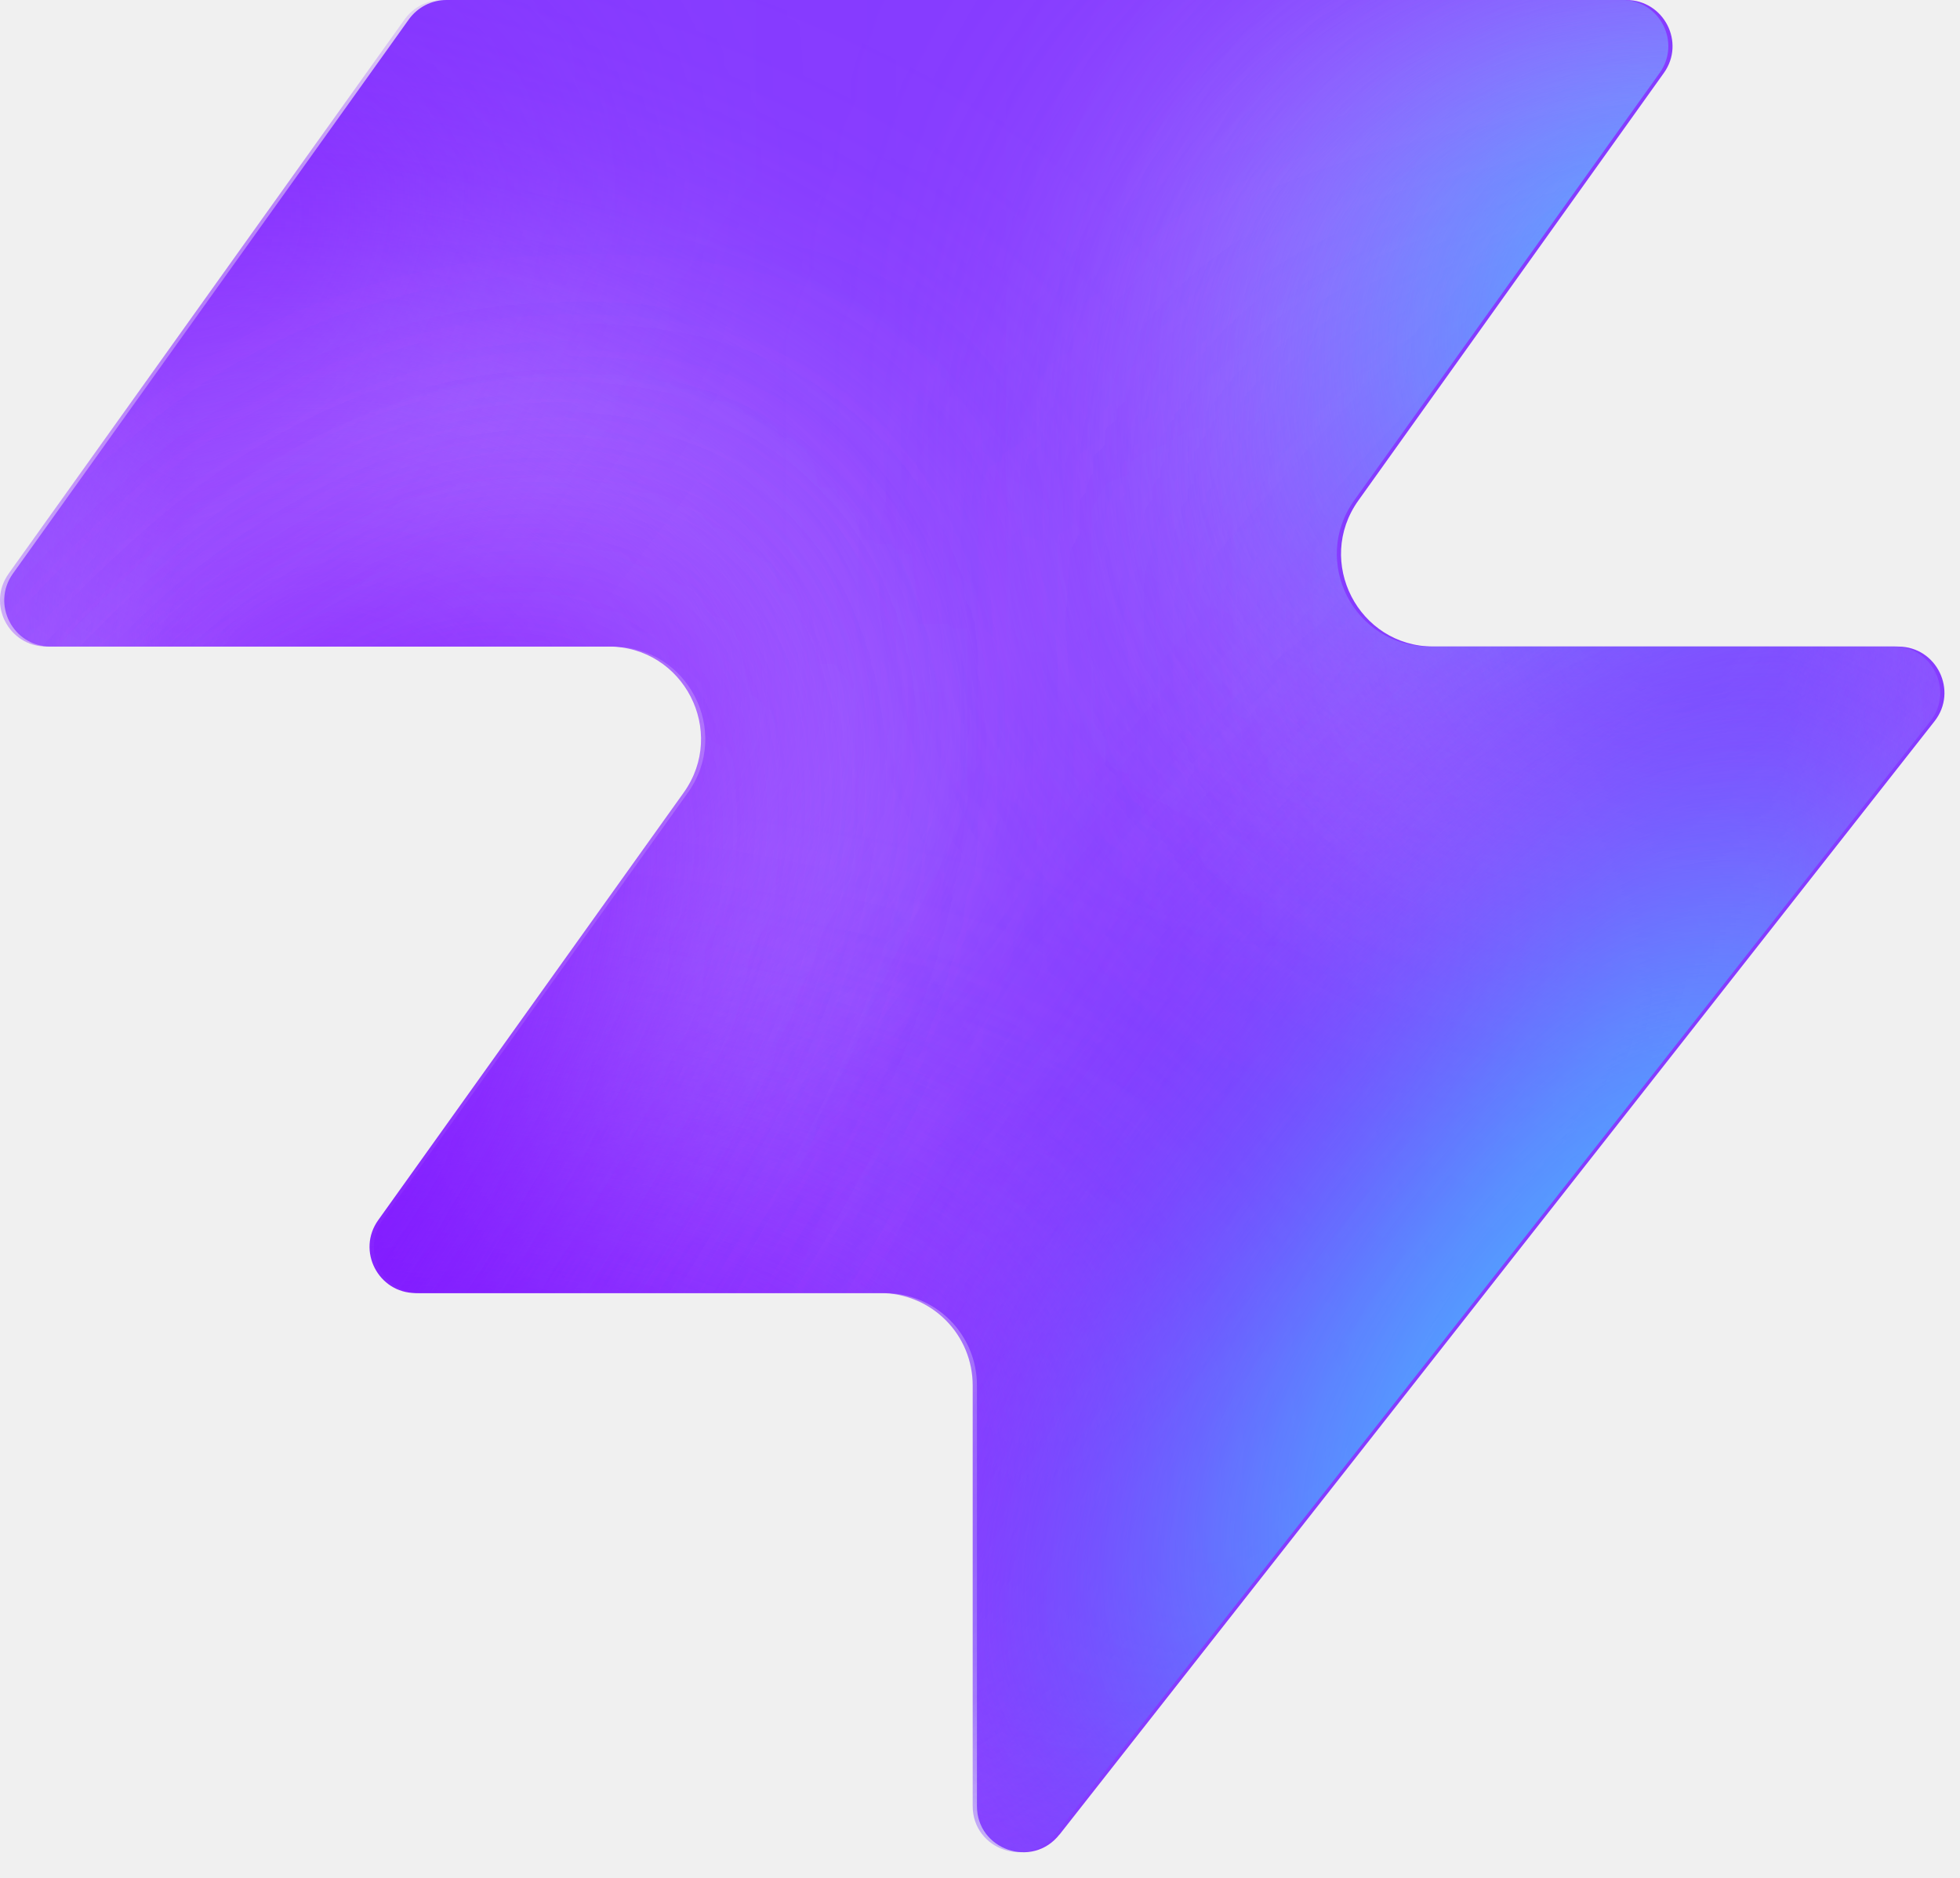
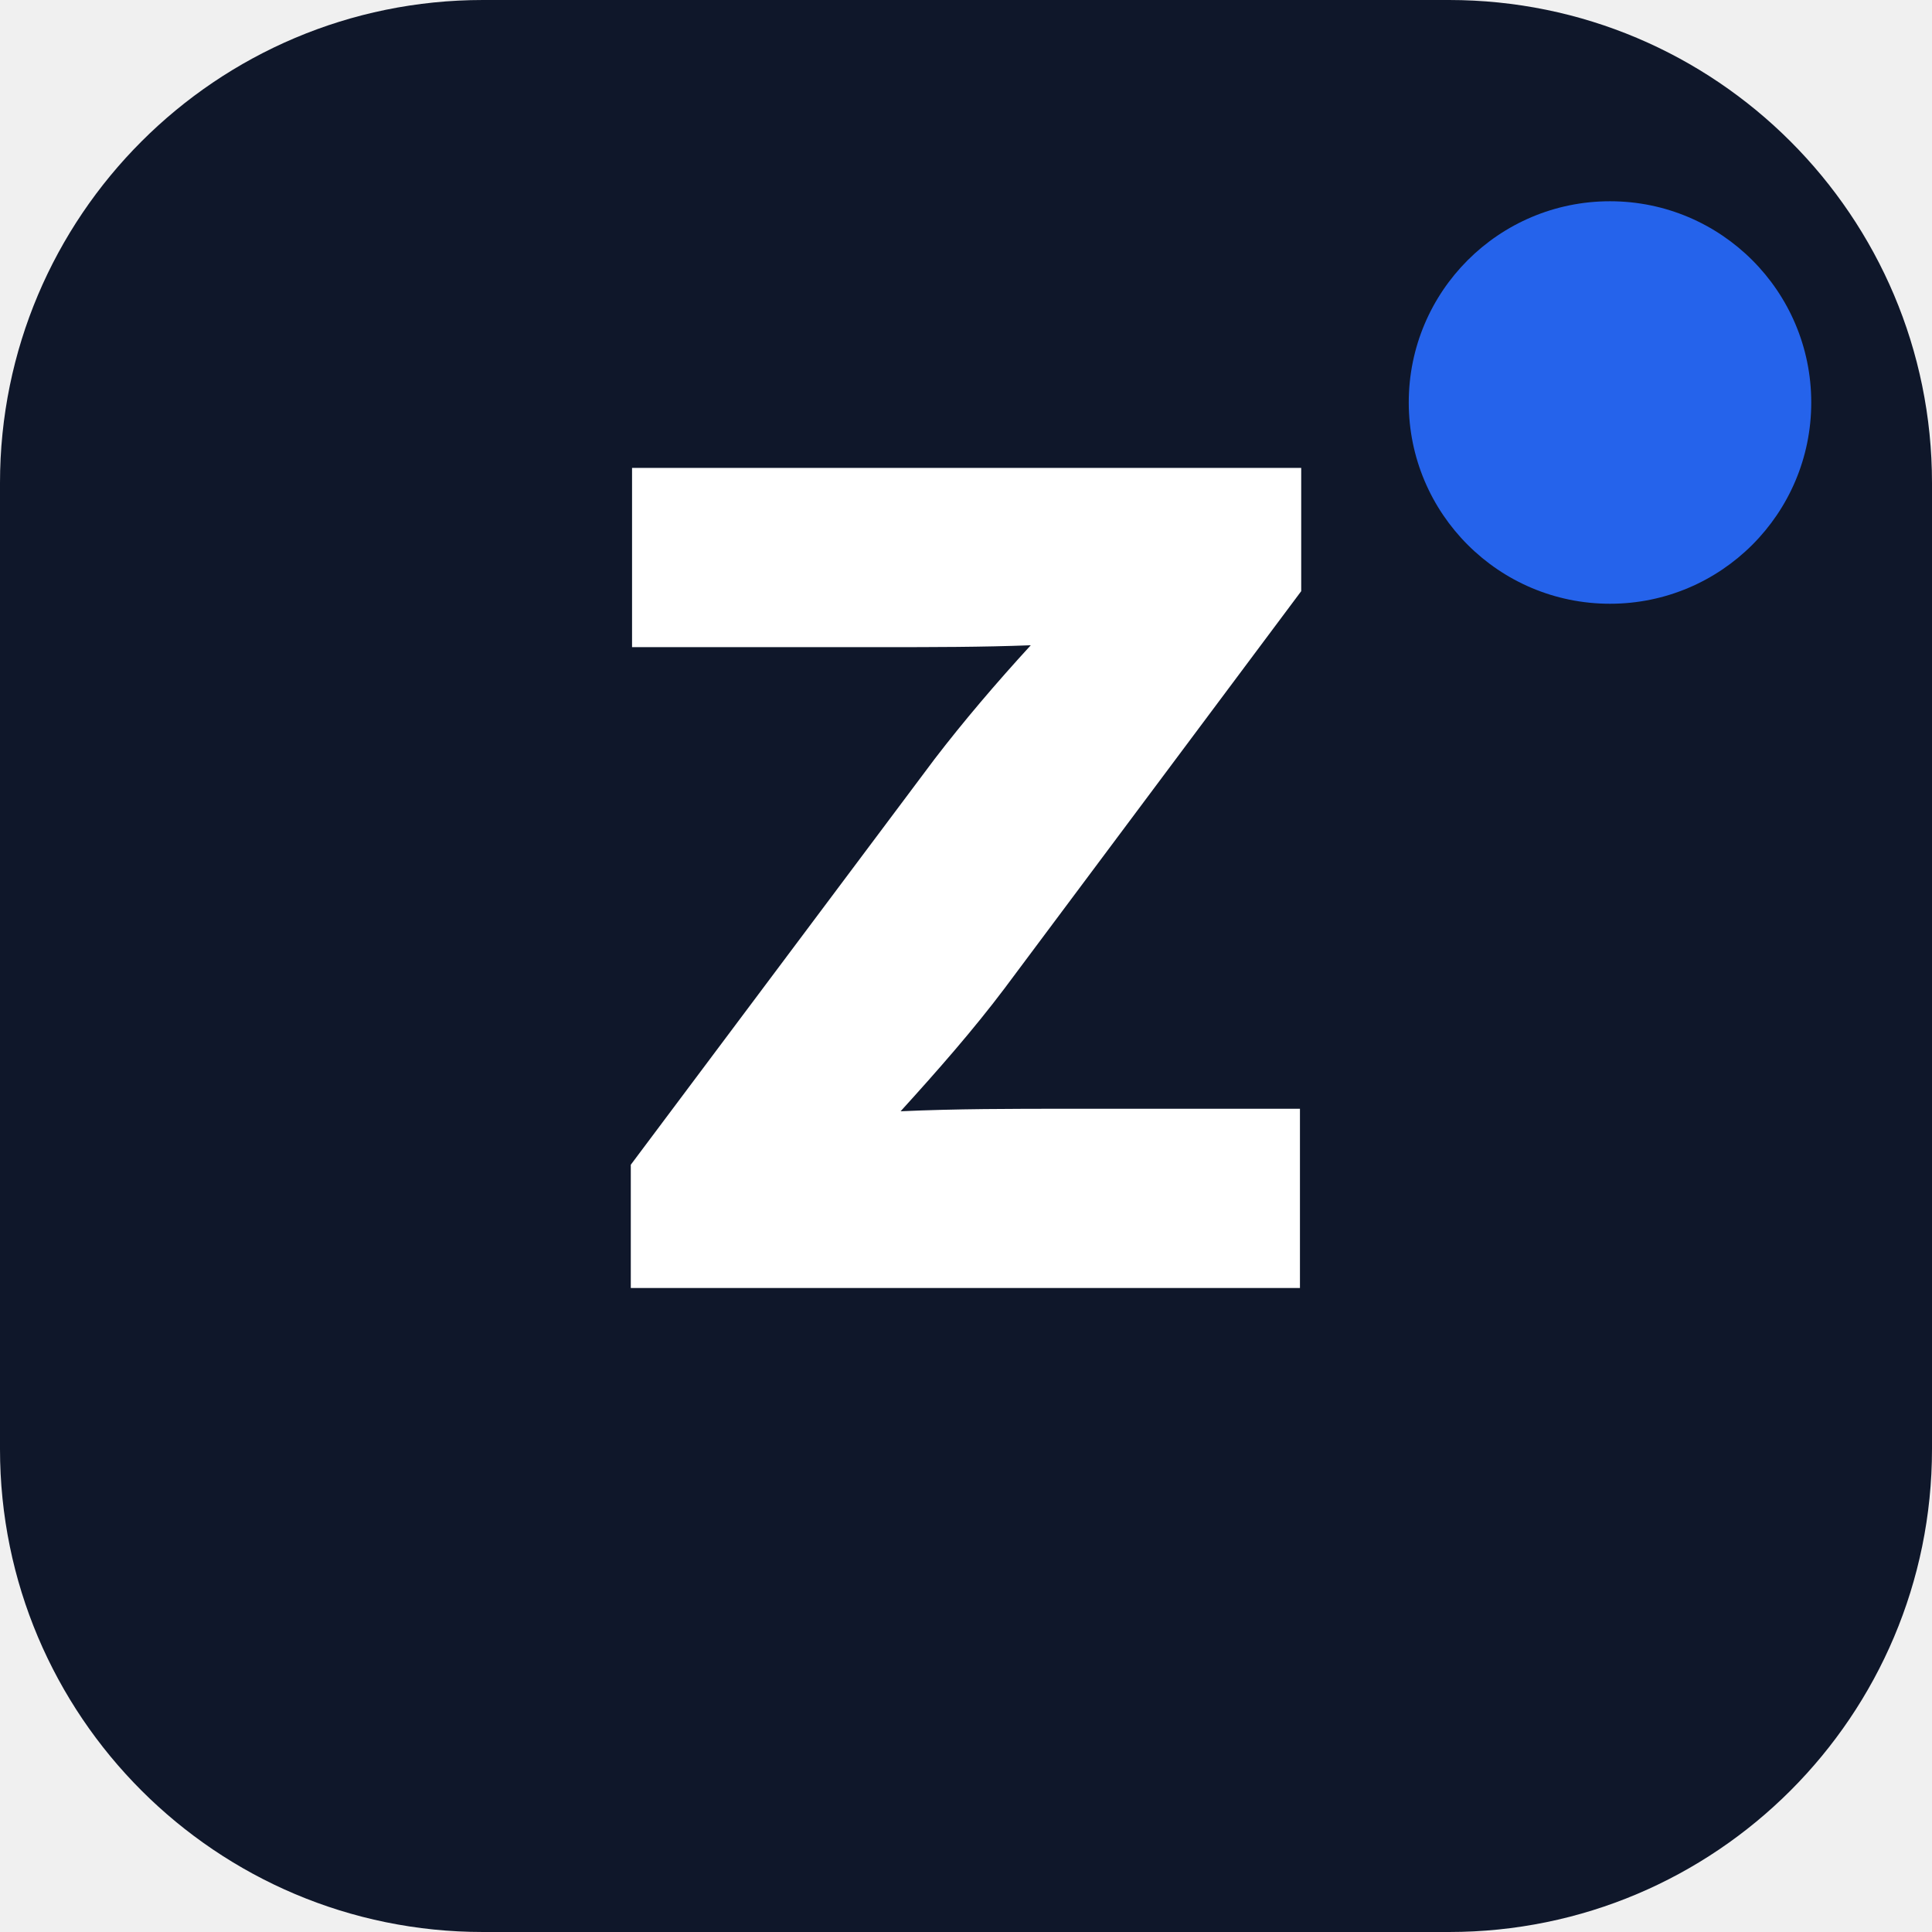
- <svg xmlns="http://www.w3.org/2000/svg" width="48" height="46" fill="none" viewBox="0 0 48 46">
-   <path fill="#863bff" d="M25.946 44.938c-.664.845-2.021.375-2.021-.698V33.937a2.26 2.26 0 0 0-2.262-2.262H10.287c-.92 0-1.456-1.04-.92-1.788l7.48-10.471c1.07-1.497 0-3.578-1.842-3.578H1.237c-.92 0-1.456-1.04-.92-1.788L10.013.474c.214-.297.556-.474.92-.474h28.894c.92 0 1.456 1.04.92 1.788l-7.48 10.471c-1.07 1.498 0 3.579 1.842 3.579h11.377c.943 0 1.473 1.088.89 1.83L25.947 44.94z" style="fill:#863bff;fill:color(display-p3 .525 .23 1);fill-opacity:1" />
-   <mask id="a" width="48" height="46" x="0" y="0" maskUnits="userSpaceOnUse" style="mask-type:alpha">
-     <path fill="#000" d="M25.842 44.938c-.664.844-2.021.375-2.021-.698V33.937a2.26 2.26 0 0 0-2.262-2.262H10.183c-.92 0-1.456-1.04-.92-1.788l7.48-10.471c1.07-1.498 0-3.579-1.842-3.579H1.133c-.92 0-1.456-1.04-.92-1.787L9.91.473c.214-.297.556-.474.92-.474h28.894c.92 0 1.456 1.04.92 1.788l-7.48 10.471c-1.07 1.498 0 3.578 1.842 3.578h11.377c.943 0 1.473 1.088.89 1.832L25.843 44.94z" style="fill:#000;fill-opacity:1" />
-   </mask>
-   <g mask="url(#a)">
-     <g filter="url(#b)">
-       <ellipse cx="5.508" cy="14.704" fill="#ede6ff" rx="5.508" ry="14.704" style="fill:#ede6ff;fill:color(display-p3 .927 .903 1);fill-opacity:1" transform="matrix(.00324 1 1 -.00324 -4.47 31.516)" />
-     </g>
-     <g filter="url(#c)">
-       <ellipse cx="10.399" cy="29.851" fill="#ede6ff" rx="10.399" ry="29.851" style="fill:#ede6ff;fill:color(display-p3 .927 .903 1);fill-opacity:1" transform="matrix(.00324 1 1 -.00324 -39.328 7.883)" />
-     </g>
-     <g filter="url(#d)">
-       <ellipse cx="5.508" cy="30.487" fill="#7e14ff" rx="5.508" ry="30.487" style="fill:#7e14ff;fill:color(display-p3 .492 .077 1);fill-opacity:1" transform="rotate(89.814 -25.913 -14.639)scale(1 -1)" />
-     </g>
-     <g filter="url(#e)">
-       <ellipse cx="5.508" cy="30.599" fill="#7e14ff" rx="5.508" ry="30.599" style="fill:#7e14ff;fill:color(display-p3 .492 .077 1);fill-opacity:1" transform="rotate(89.814 -32.644 -3.334)scale(1 -1)" />
-     </g>
-     <g filter="url(#f)">
-       <ellipse cx="5.508" cy="30.599" fill="#7e14ff" rx="5.508" ry="30.599" style="fill:#7e14ff;fill:color(display-p3 .492 .077 1);fill-opacity:1" transform="matrix(.00324 1 1 -.00324 -34.34 30.47)" />
-     </g>
-     <g filter="url(#g)">
-       <ellipse cx="14.072" cy="22.078" fill="#ede6ff" rx="14.072" ry="22.078" style="fill:#ede6ff;fill:color(display-p3 .927 .903 1);fill-opacity:1" transform="rotate(93.35 24.506 48.493)scale(-1 1)" />
-     </g>
-     <g filter="url(#h)">
-       <ellipse cx="3.47" cy="21.501" fill="#7e14ff" rx="3.47" ry="21.501" style="fill:#7e14ff;fill:color(display-p3 .492 .077 1);fill-opacity:1" transform="rotate(89.009 28.708 47.59)scale(-1 1)" />
-     </g>
-     <g filter="url(#i)">
-       <ellipse cx="3.47" cy="21.501" fill="#7e14ff" rx="3.47" ry="21.501" style="fill:#7e14ff;fill:color(display-p3 .492 .077 1);fill-opacity:1" transform="rotate(89.009 28.708 47.59)scale(-1 1)" />
-     </g>
-     <g filter="url(#j)">
-       <ellipse cx=".387" cy="8.972" fill="#7e14ff" rx="4.407" ry="29.108" style="fill:#7e14ff;fill:color(display-p3 .492 .077 1);fill-opacity:1" transform="rotate(39.51 .387 8.972)" />
-     </g>
-     <g filter="url(#k)">
-       <ellipse cx="47.523" cy="-6.092" fill="#7e14ff" rx="4.407" ry="29.108" style="fill:#7e14ff;fill:color(display-p3 .492 .077 1);fill-opacity:1" transform="rotate(37.892 47.523 -6.092)" />
-     </g>
-     <g filter="url(#l)">
-       <ellipse cx="41.412" cy="6.333" fill="#47bfff" rx="5.971" ry="9.665" style="fill:#47bfff;fill:color(display-p3 .28 .748 1);fill-opacity:1" transform="rotate(37.892 41.412 6.333)" />
-     </g>
-     <g filter="url(#m)">
-       <ellipse cx="-1.879" cy="38.332" fill="#7e14ff" rx="4.407" ry="29.108" style="fill:#7e14ff;fill:color(display-p3 .492 .077 1);fill-opacity:1" transform="rotate(37.892 -1.88 38.332)" />
-     </g>
-     <g filter="url(#n)">
-       <ellipse cx="-1.879" cy="38.332" fill="#7e14ff" rx="4.407" ry="29.108" style="fill:#7e14ff;fill:color(display-p3 .492 .077 1);fill-opacity:1" transform="rotate(37.892 -1.88 38.332)" />
-     </g>
-     <g filter="url(#o)">
-       <ellipse cx="35.651" cy="29.907" fill="#7e14ff" rx="4.407" ry="29.108" style="fill:#7e14ff;fill:color(display-p3 .492 .077 1);fill-opacity:1" transform="rotate(37.892 35.651 29.907)" />
-     </g>
-     <g filter="url(#p)">
-       <ellipse cx="38.418" cy="32.4" fill="#47bfff" rx="5.971" ry="15.297" style="fill:#47bfff;fill:color(display-p3 .28 .748 1);fill-opacity:1" transform="rotate(37.892 38.418 32.4)" />
-     </g>
-   </g>
-   <defs>
-     <filter id="b" width="60.045" height="41.654" x="-19.77" y="16.149" color-interpolation-filters="sRGB" filterUnits="userSpaceOnUse">
-       <feFlood flood-opacity="0" result="BackgroundImageFix" />
-       <feBlend in="SourceGraphic" in2="BackgroundImageFix" result="shape" />
-       <feGaussianBlur result="effect1_foregroundBlur_2002_17158" stdDeviation="7.659" />
-     </filter>
-     <filter id="c" width="90.34" height="51.437" x="-54.613" y="-7.533" color-interpolation-filters="sRGB" filterUnits="userSpaceOnUse">
-       <feFlood flood-opacity="0" result="BackgroundImageFix" />
-       <feBlend in="SourceGraphic" in2="BackgroundImageFix" result="shape" />
-       <feGaussianBlur result="effect1_foregroundBlur_2002_17158" stdDeviation="7.659" />
-     </filter>
-     <filter id="d" width="79.355" height="29.4" x="-49.64" y="2.03" color-interpolation-filters="sRGB" filterUnits="userSpaceOnUse">
-       <feFlood flood-opacity="0" result="BackgroundImageFix" />
-       <feBlend in="SourceGraphic" in2="BackgroundImageFix" result="shape" />
-       <feGaussianBlur result="effect1_foregroundBlur_2002_17158" stdDeviation="4.596" />
-     </filter>
-     <filter id="e" width="79.579" height="29.4" x="-45.045" y="20.029" color-interpolation-filters="sRGB" filterUnits="userSpaceOnUse">
-       <feFlood flood-opacity="0" result="BackgroundImageFix" />
-       <feBlend in="SourceGraphic" in2="BackgroundImageFix" result="shape" />
-       <feGaussianBlur result="effect1_foregroundBlur_2002_17158" stdDeviation="4.596" />
-     </filter>
-     <filter id="f" width="79.579" height="29.4" x="-43.513" y="21.178" color-interpolation-filters="sRGB" filterUnits="userSpaceOnUse">
-       <feFlood flood-opacity="0" result="BackgroundImageFix" />
-       <feBlend in="SourceGraphic" in2="BackgroundImageFix" result="shape" />
-       <feGaussianBlur result="effect1_foregroundBlur_2002_17158" stdDeviation="4.596" />
-     </filter>
-     <filter id="g" width="74.749" height="58.852" x="15.756" y="-17.901" color-interpolation-filters="sRGB" filterUnits="userSpaceOnUse">
-       <feFlood flood-opacity="0" result="BackgroundImageFix" />
-       <feBlend in="SourceGraphic" in2="BackgroundImageFix" result="shape" />
-       <feGaussianBlur result="effect1_foregroundBlur_2002_17158" stdDeviation="7.659" />
-     </filter>
-     <filter id="h" width="61.377" height="25.362" x="23.548" y="2.284" color-interpolation-filters="sRGB" filterUnits="userSpaceOnUse">
-       <feFlood flood-opacity="0" result="BackgroundImageFix" />
-       <feBlend in="SourceGraphic" in2="BackgroundImageFix" result="shape" />
-       <feGaussianBlur result="effect1_foregroundBlur_2002_17158" stdDeviation="4.596" />
-     </filter>
-     <filter id="i" width="61.377" height="25.362" x="23.548" y="2.284" color-interpolation-filters="sRGB" filterUnits="userSpaceOnUse">
-       <feFlood flood-opacity="0" result="BackgroundImageFix" />
-       <feBlend in="SourceGraphic" in2="BackgroundImageFix" result="shape" />
-       <feGaussianBlur result="effect1_foregroundBlur_2002_17158" stdDeviation="4.596" />
-     </filter>
-     <filter id="j" width="56.045" height="63.649" x="-27.636" y="-22.853" color-interpolation-filters="sRGB" filterUnits="userSpaceOnUse">
-       <feFlood flood-opacity="0" result="BackgroundImageFix" />
-       <feBlend in="SourceGraphic" in2="BackgroundImageFix" result="shape" />
-       <feGaussianBlur result="effect1_foregroundBlur_2002_17158" stdDeviation="4.596" />
-     </filter>
-     <filter id="k" width="54.814" height="64.646" x="20.116" y="-38.415" color-interpolation-filters="sRGB" filterUnits="userSpaceOnUse">
-       <feFlood flood-opacity="0" result="BackgroundImageFix" />
-       <feBlend in="SourceGraphic" in2="BackgroundImageFix" result="shape" />
-       <feGaussianBlur result="effect1_foregroundBlur_2002_17158" stdDeviation="4.596" />
-     </filter>
-     <filter id="l" width="33.541" height="35.313" x="24.641" y="-11.323" color-interpolation-filters="sRGB" filterUnits="userSpaceOnUse">
-       <feFlood flood-opacity="0" result="BackgroundImageFix" />
-       <feBlend in="SourceGraphic" in2="BackgroundImageFix" result="shape" />
-       <feGaussianBlur result="effect1_foregroundBlur_2002_17158" stdDeviation="4.596" />
-     </filter>
-     <filter id="m" width="54.814" height="64.646" x="-29.286" y="6.009" color-interpolation-filters="sRGB" filterUnits="userSpaceOnUse">
-       <feFlood flood-opacity="0" result="BackgroundImageFix" />
-       <feBlend in="SourceGraphic" in2="BackgroundImageFix" result="shape" />
-       <feGaussianBlur result="effect1_foregroundBlur_2002_17158" stdDeviation="4.596" />
-     </filter>
-     <filter id="n" width="54.814" height="64.646" x="-29.286" y="6.009" color-interpolation-filters="sRGB" filterUnits="userSpaceOnUse">
-       <feFlood flood-opacity="0" result="BackgroundImageFix" />
-       <feBlend in="SourceGraphic" in2="BackgroundImageFix" result="shape" />
-       <feGaussianBlur result="effect1_foregroundBlur_2002_17158" stdDeviation="4.596" />
-     </filter>
-     <filter id="o" width="54.814" height="64.646" x="8.244" y="-2.416" color-interpolation-filters="sRGB" filterUnits="userSpaceOnUse">
-       <feFlood flood-opacity="0" result="BackgroundImageFix" />
-       <feBlend in="SourceGraphic" in2="BackgroundImageFix" result="shape" />
-       <feGaussianBlur result="effect1_foregroundBlur_2002_17158" stdDeviation="4.596" />
-     </filter>
-     <filter id="p" width="39.409" height="43.623" x="18.713" y="10.588" color-interpolation-filters="sRGB" filterUnits="userSpaceOnUse">
-       <feFlood flood-opacity="0" result="BackgroundImageFix" />
-       <feBlend in="SourceGraphic" in2="BackgroundImageFix" result="shape" />
-       <feGaussianBlur result="effect1_foregroundBlur_2002_17158" stdDeviation="4.596" />
-     </filter>
-   </defs>
+ <svg xmlns="http://www.w3.org/2000/svg" width="48" height="48" viewBox="0 0 48 48" fill="none">
+   <rect width="48" height="48" rx="12" fill="#0f172a" />
+   <text x="24" y="32" text-anchor="middle" font-family="Inter, system-ui, sans-serif" font-weight="900" font-size="28" fill="white" letter-spacing="-2">Z</text>
+   <circle cx="40" cy="10" r="5" fill="#2563eb" />
</svg>
